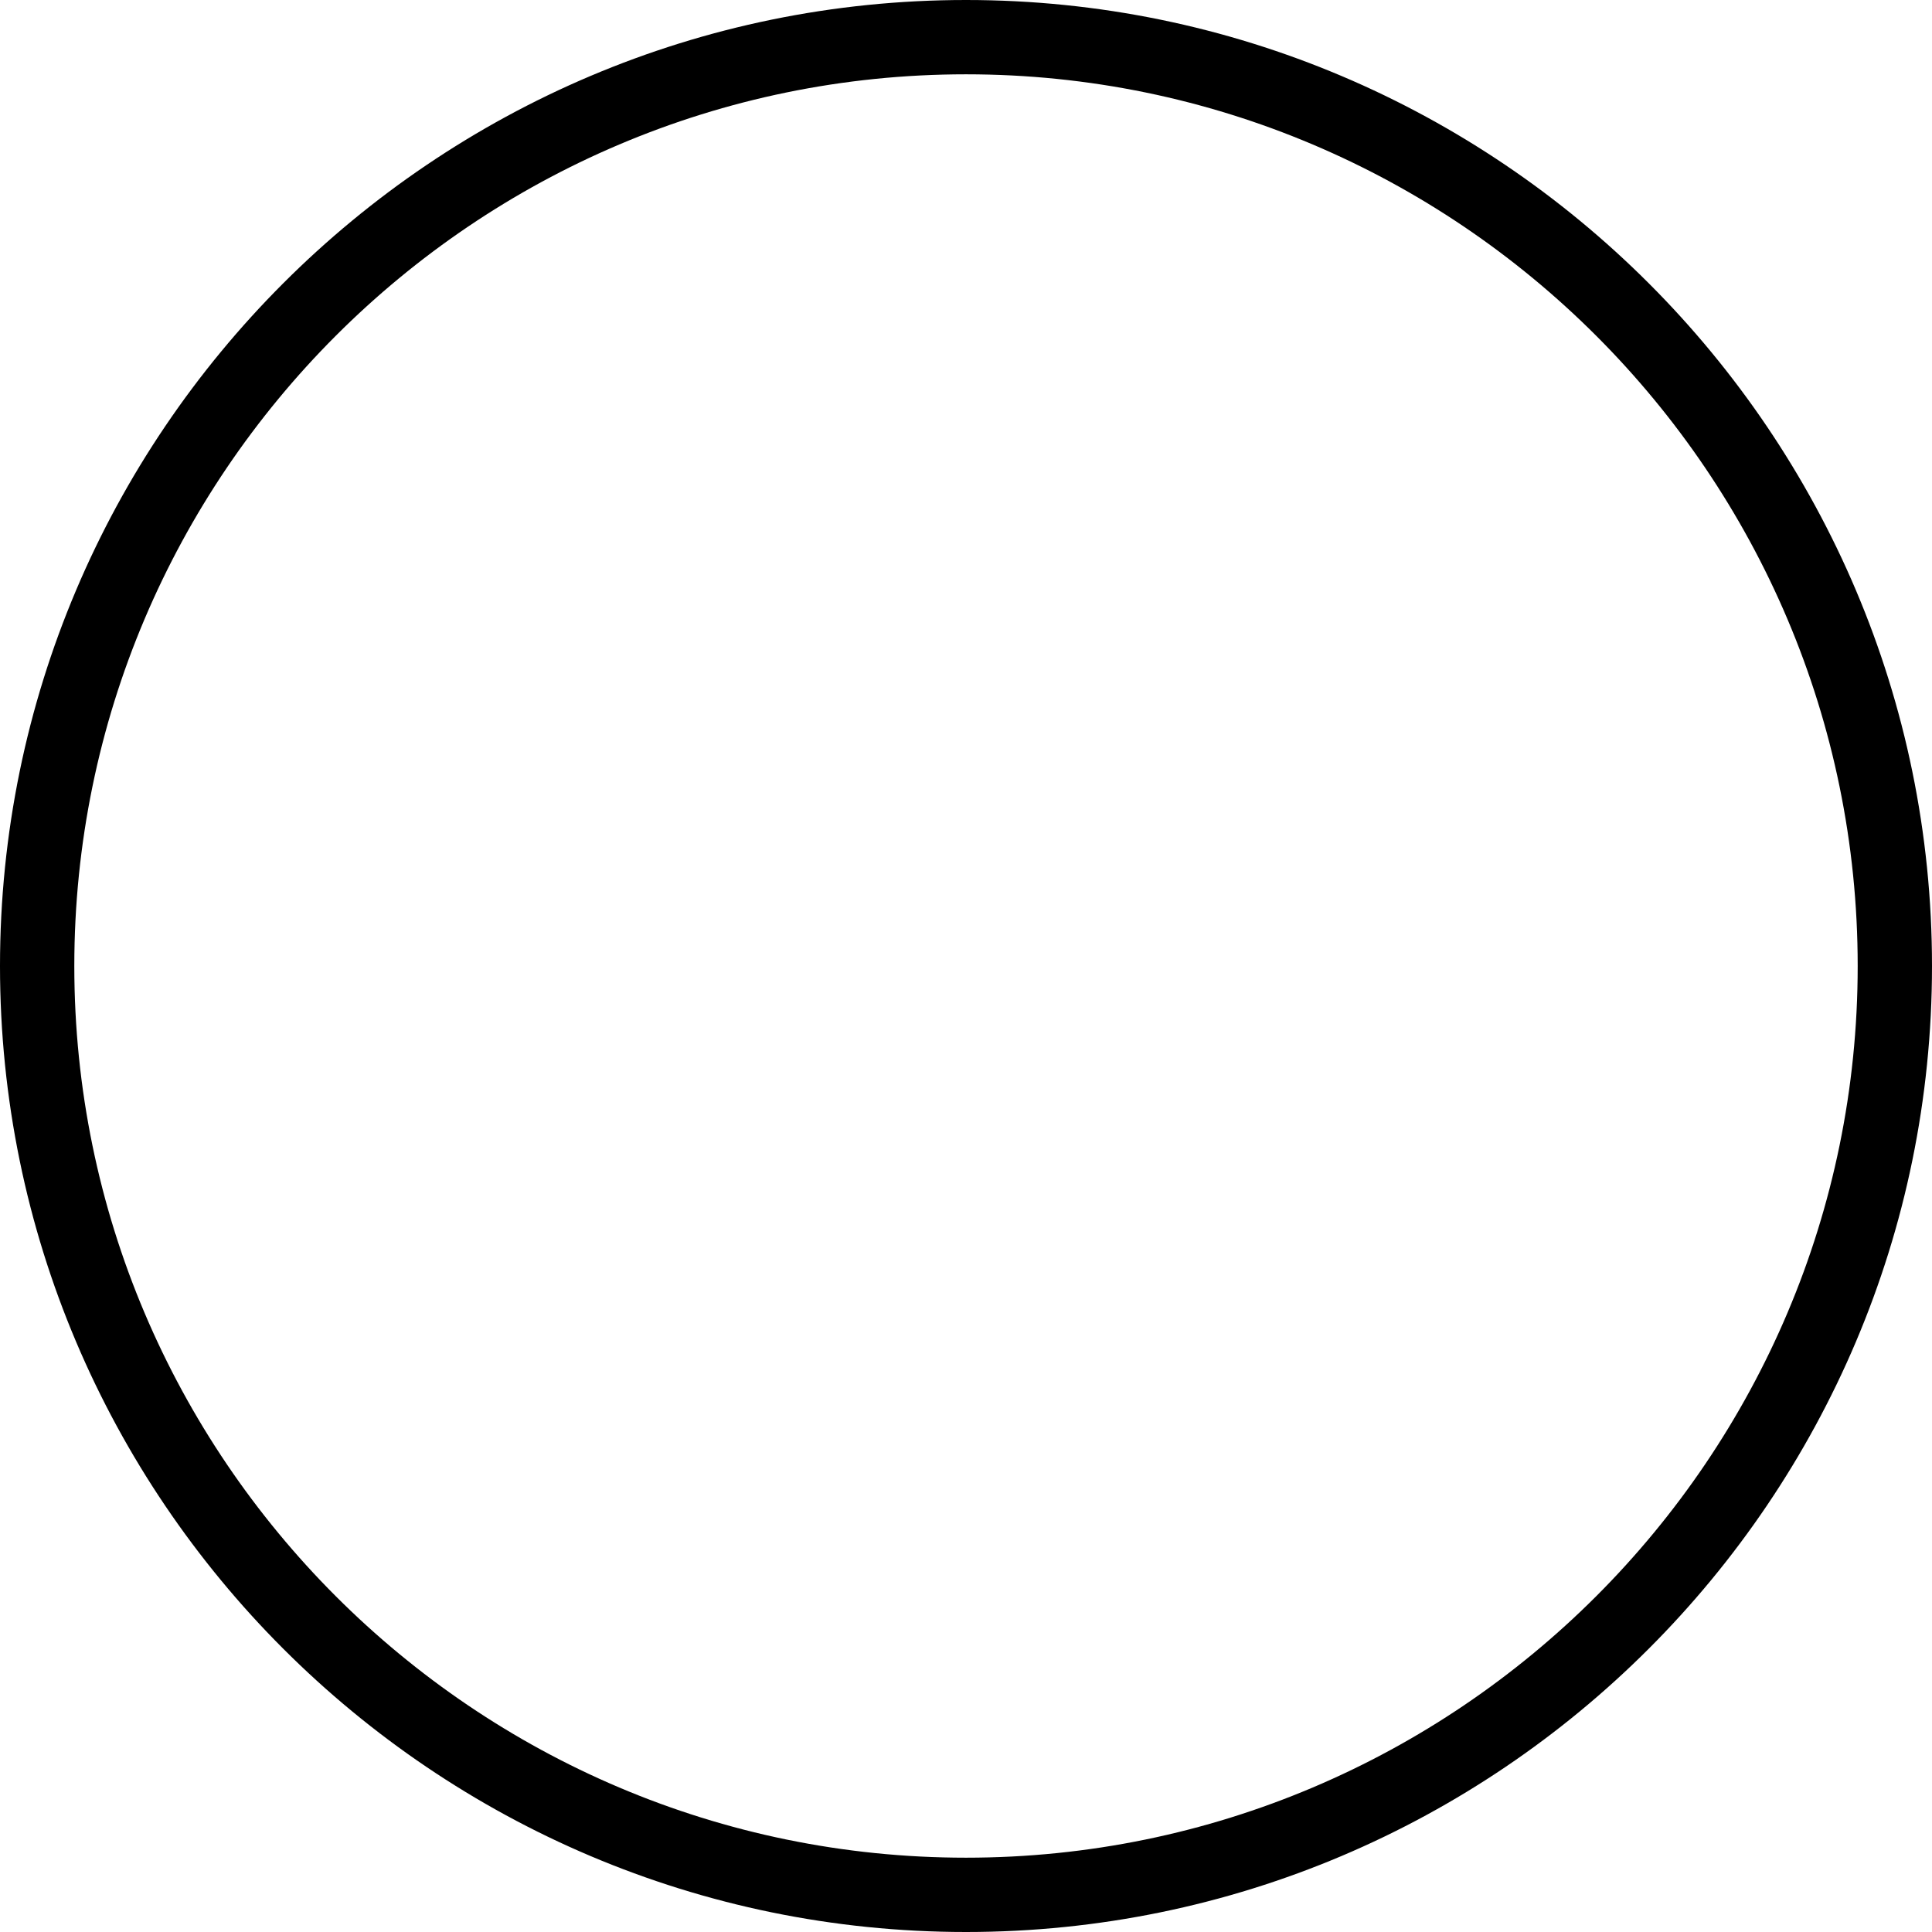
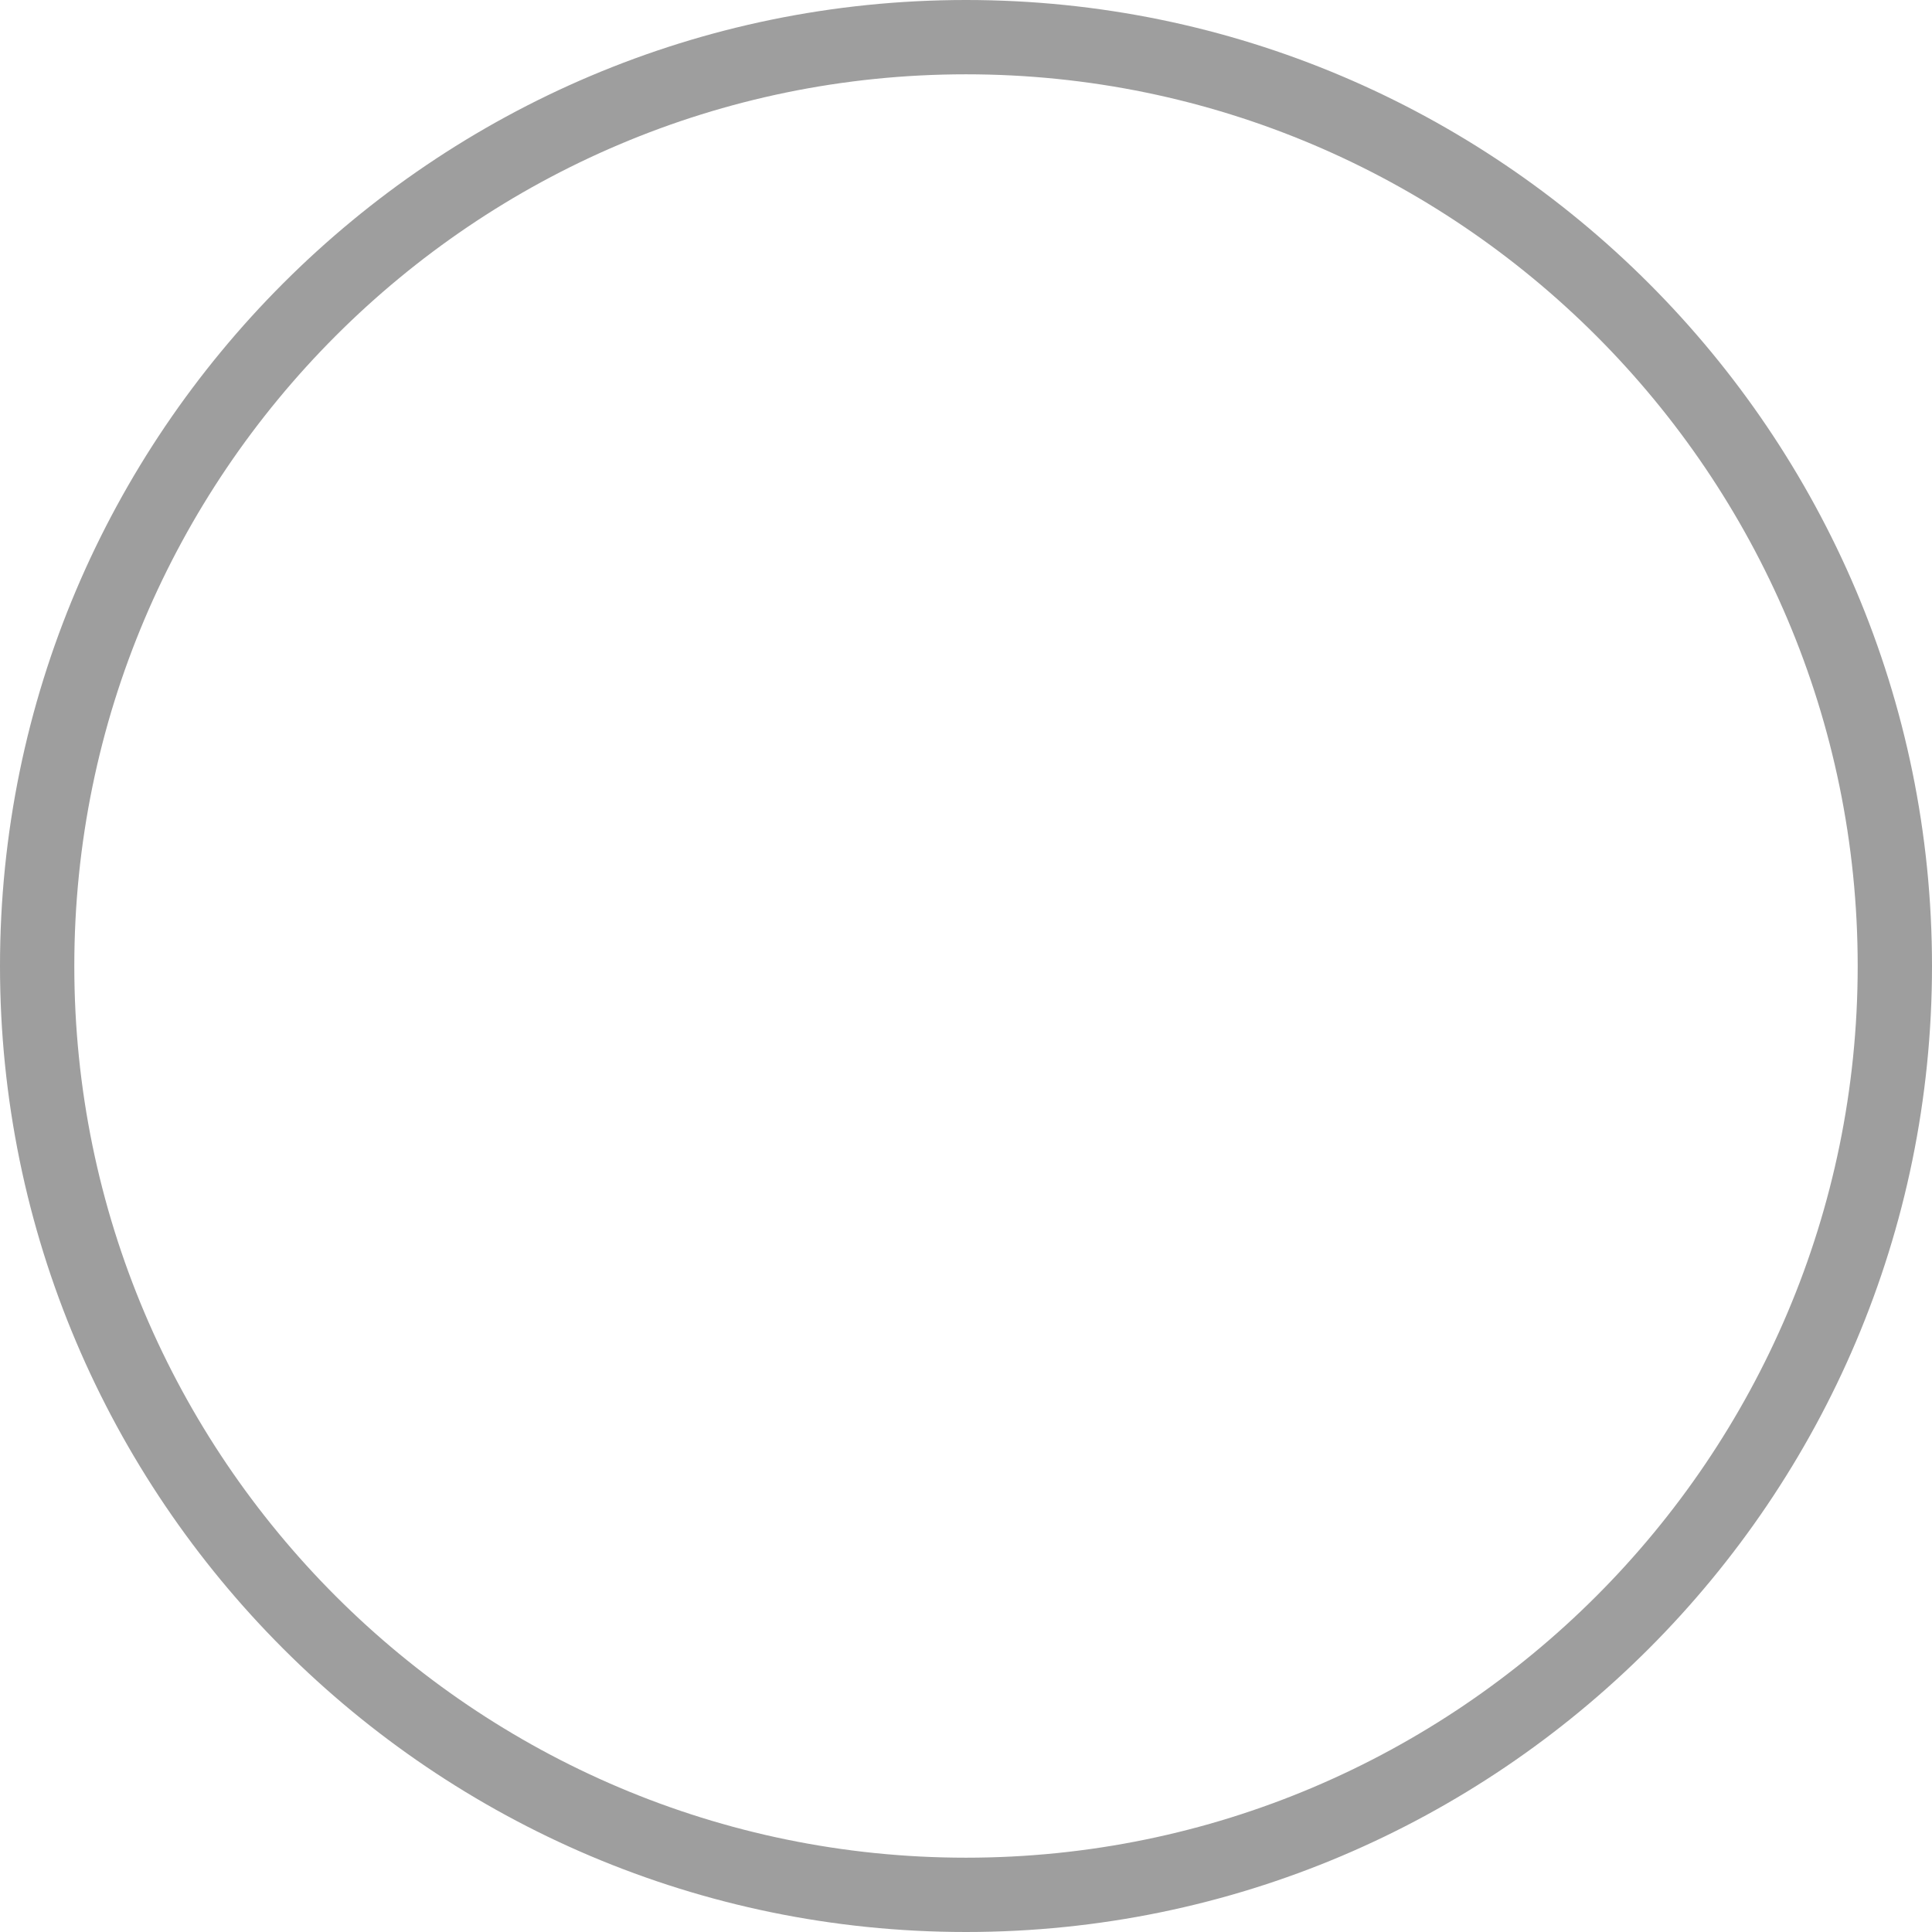
<svg xmlns="http://www.w3.org/2000/svg" version="1.1" id="Capa_1" x="0px" y="0px" viewBox="0 0 52 52" style="enable-background:new 0 0 52 52;" xml:space="preserve">
  <g>
-     <path d="M26,0C11.664,0,0,11.663,0,26s11.664,26,26,26s26-11.663,26-26S40.336,0,26,0z M26,50C12.767,50,2,39.233,2,26   S12.767,2,26,2s24,10.767,24,24S39.233,50,26,50z" />
+     <path d="M26,0C11.664,0,0,11.663,0,26s11.664,26,26,26s26-11.663,26-26S40.336,0,26,0z M26,50C12.767,50,2,39.233,2,26   S12.767,2,26,2s24,10.767,24,24S39.233,50,26,50z" fill="#9e9e9e" />
  </g>
  <g>
</g>
  <g>
</g>
  <g>
</g>
  <g>
</g>
  <g>
</g>
  <g>
</g>
  <g>
</g>
  <g>
</g>
  <g>
</g>
  <g>
</g>
  <g>
</g>
  <g>
</g>
  <g>
</g>
  <g>
</g>
  <g>
</g>
</svg>
